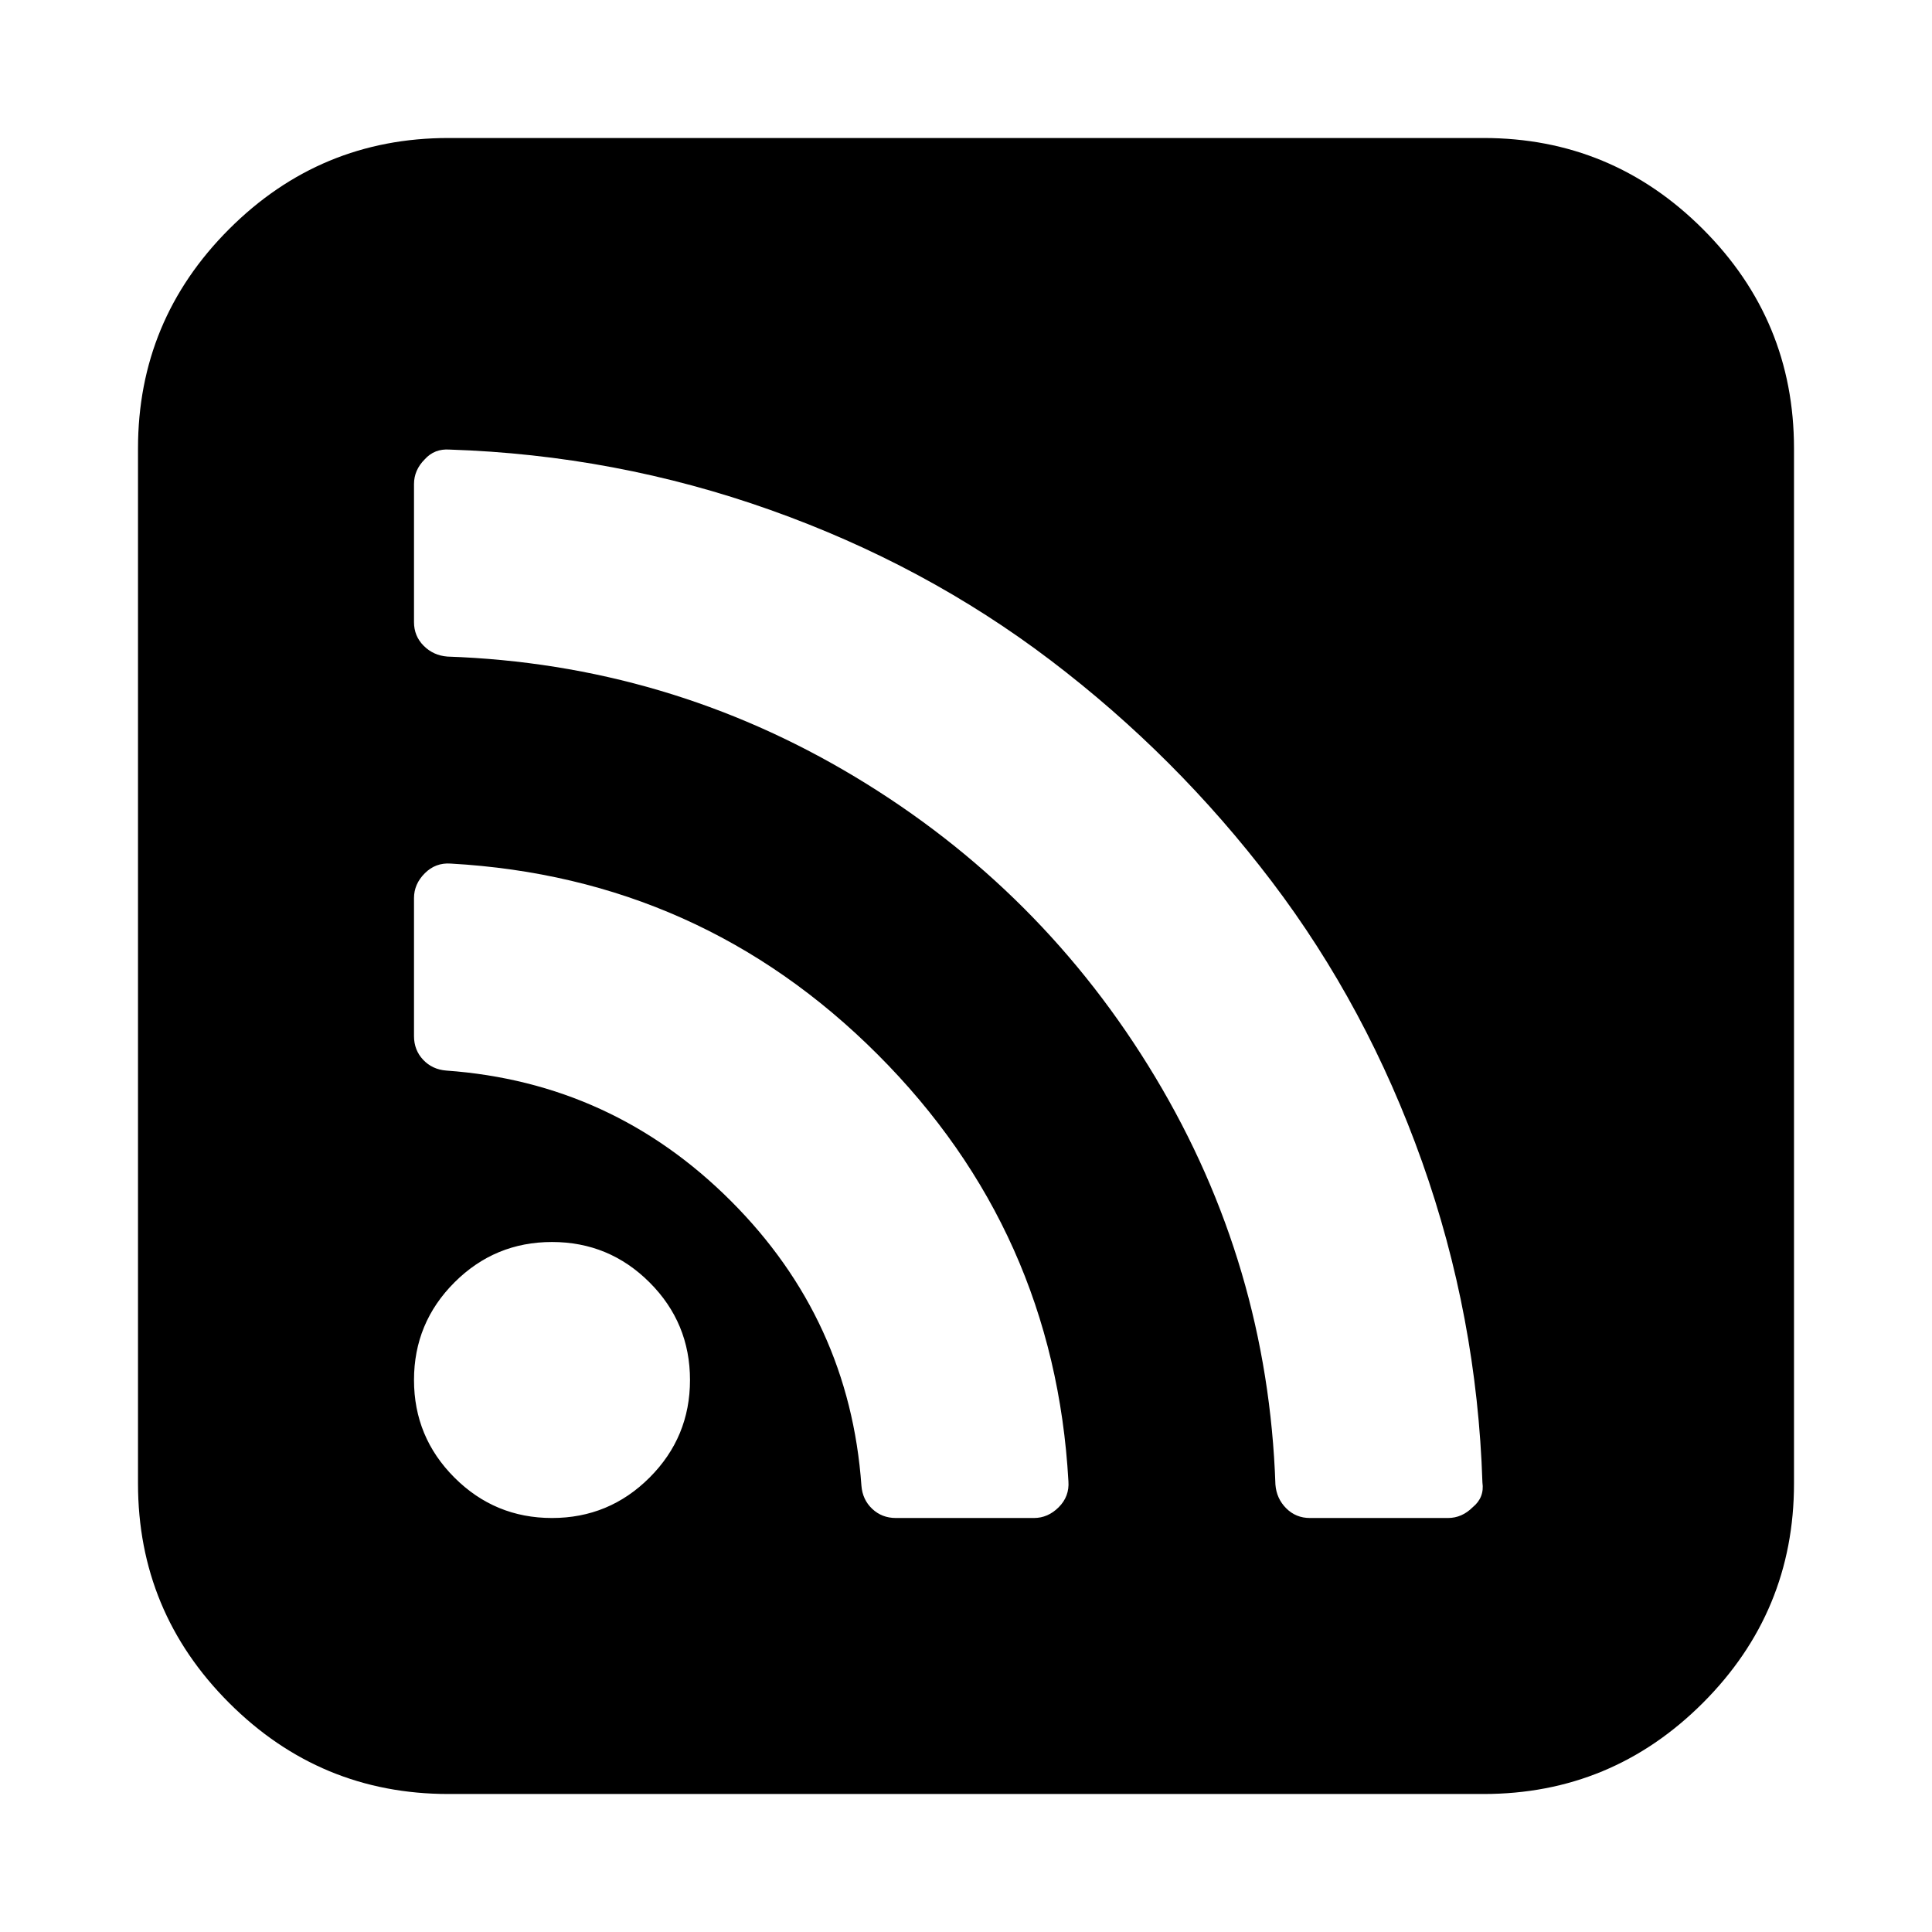
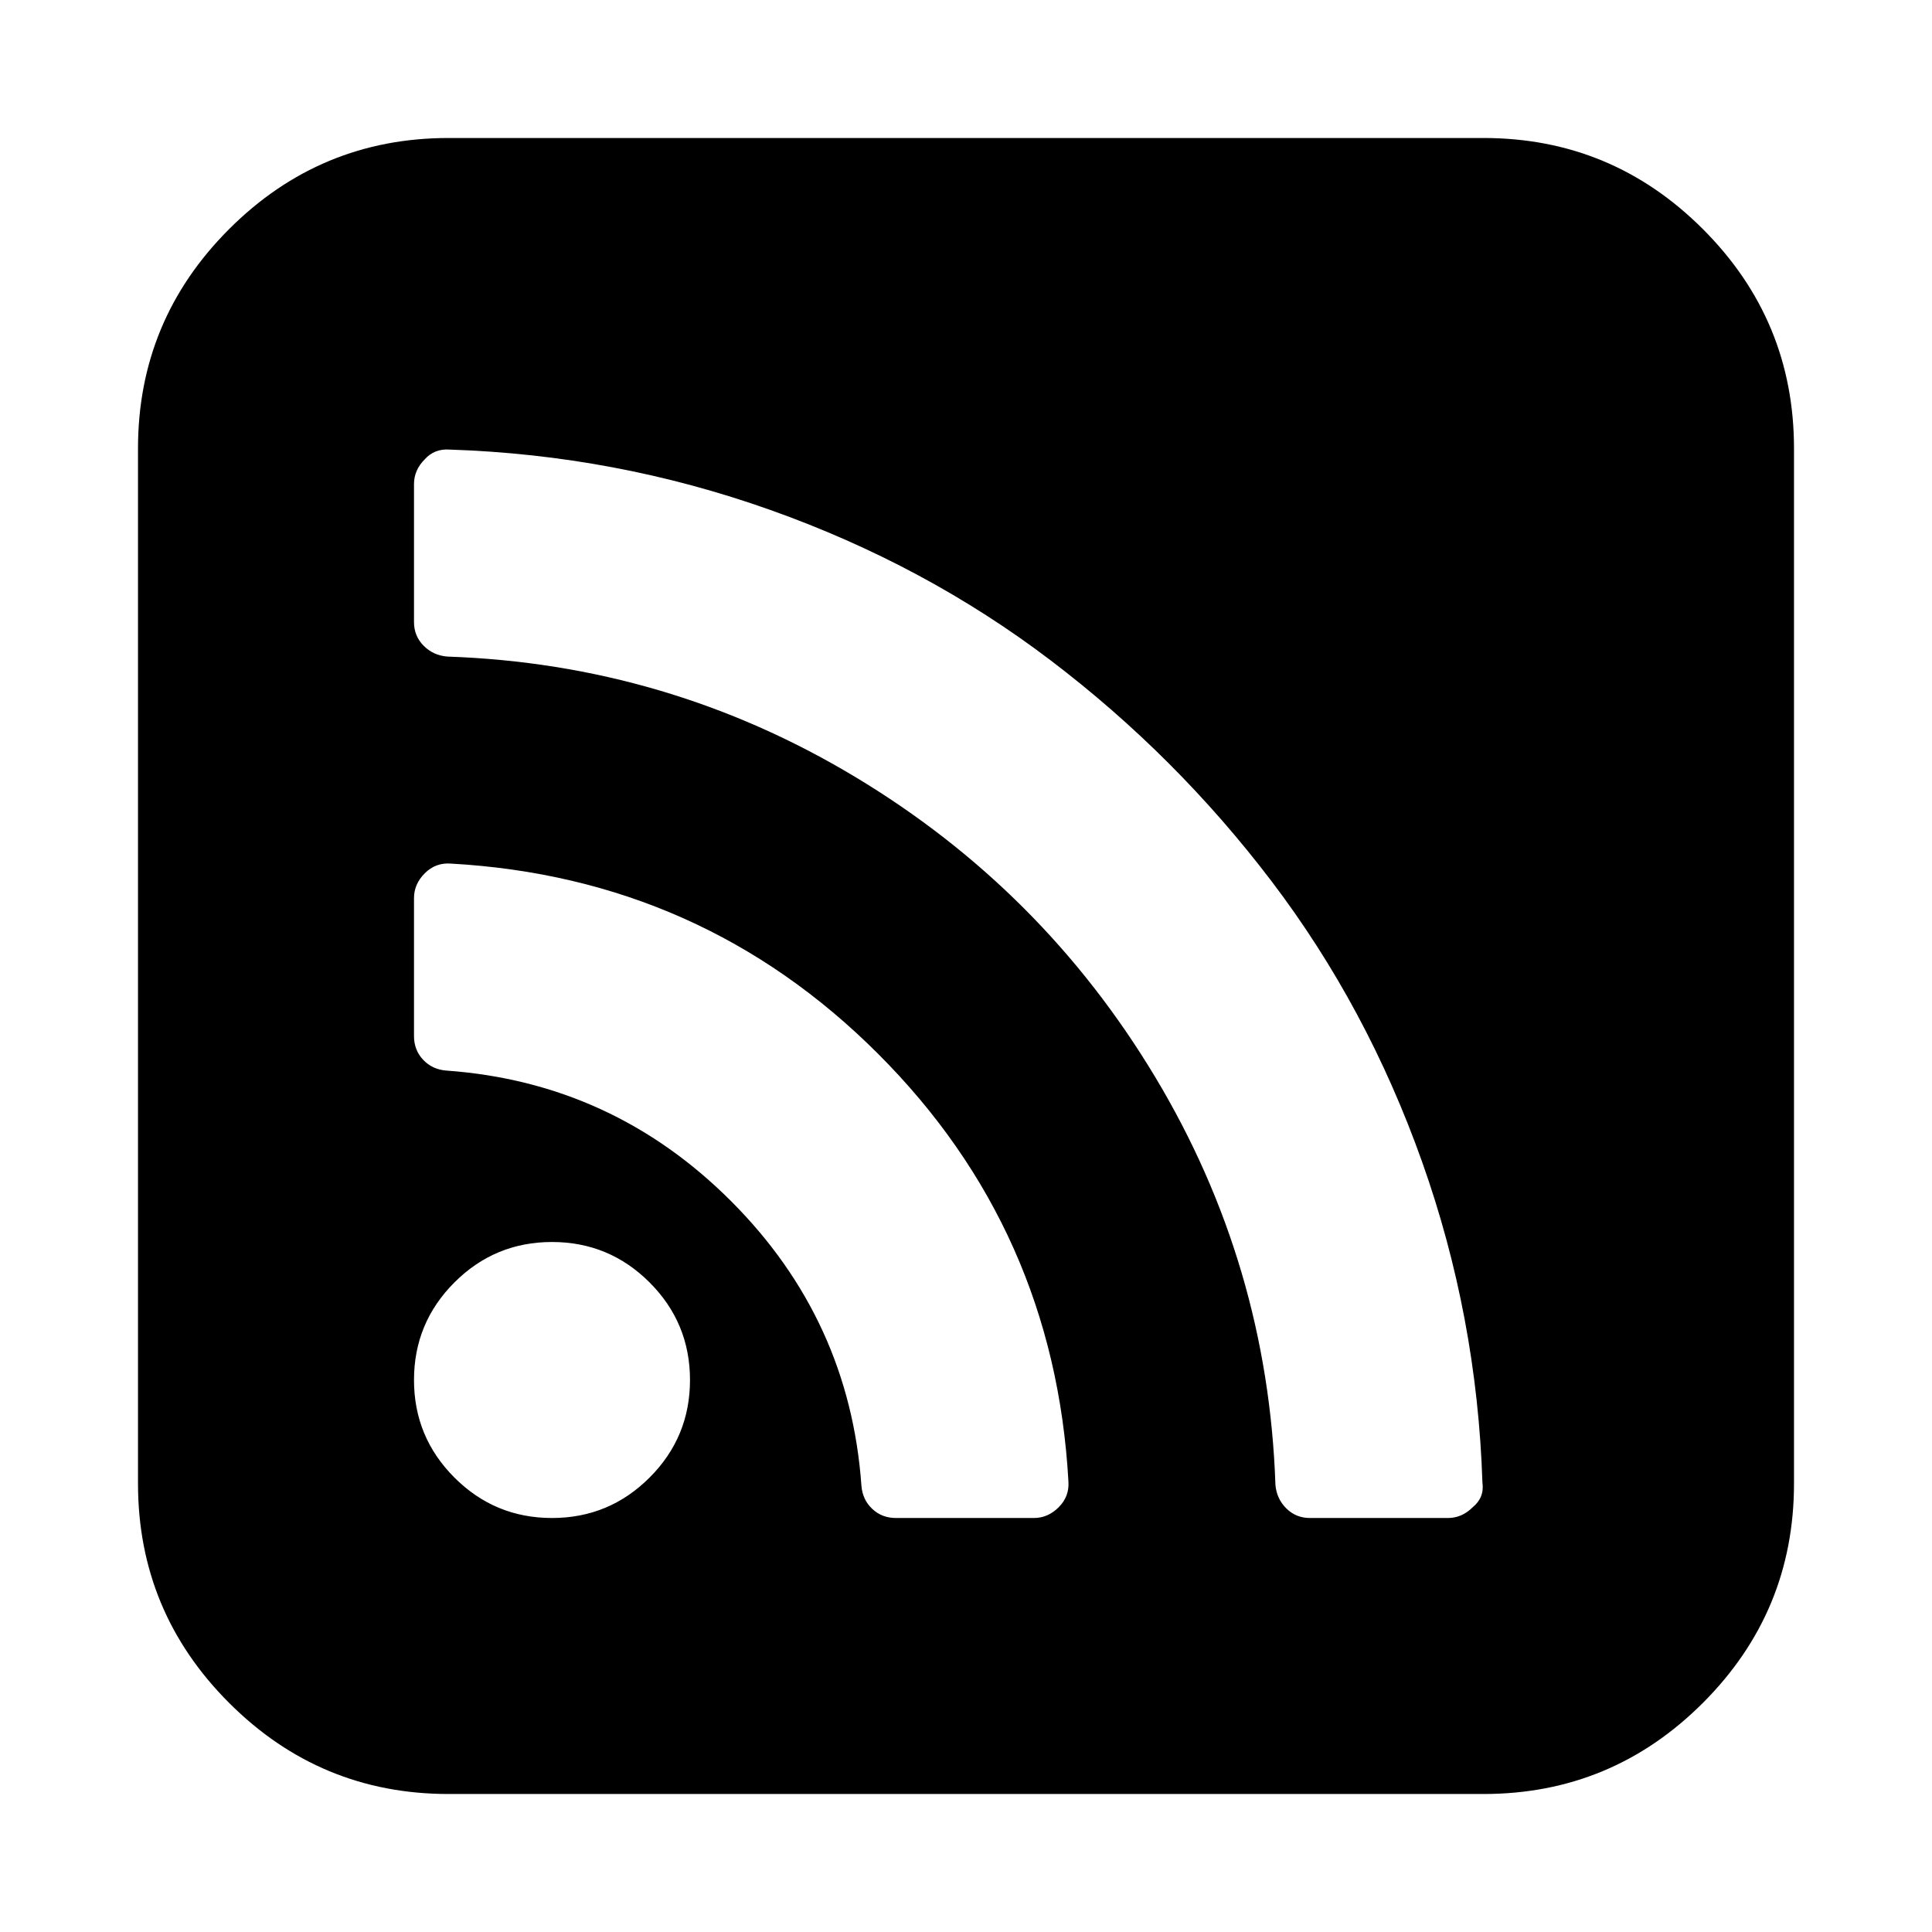
<svg xmlns="http://www.w3.org/2000/svg" width="1792" height="1792" viewBox="0 0 1792 1792">
-   <path d="M640 1280q0-53-37.5-90.5t-90.5-37.5-90.5 37.5-37.5 90.5 37.5 90.5 90.5 37.5 90.5-37.5 37.5-90.5zm351 94q-13-232-177-396t-396-177q-14-1-24 9t-10 23v128q0 13 8.5 22t21.5 10q154 11 264 121t121 264q1 13 10 21.5t22 8.5h128q13 0 23-10t9-24zm384 1q-5-154-56-297.5t-139.5-260-205-205-260-139.5-297.5-56q-14-1-23 9-10 10-10 23v128q0 13 9 22t22 10q204 7 378 111.5t278.5 278.5 111.5 378q1 13 10 22t22 9h128q13 0 23-10 11-9 9-23zm289-959v960q0 119-84.5 203.5t-203.5 84.5h-960q-119 0-203.5-84.5t-84.5-203.5v-960q0-119 84.5-203.5t203.5-84.5h960q119 0 203.5 84.5t84.5 203.5z" />
+   <path d="M640 1280q0-53-37.5-90.5t-90.5-37.5-90.5 37.5-37.5 90.5 37.5 90.5 90.5 37.5 90.5-37.5 37.5-90.5zm351 94q-13-233-176.5-396.5t-396.5-176.5q-14-1-24 9t-10 23v128q0 13 8.5 22t21.5 10q154 11 264 121t121 264q1 13 10 21.5t22 8.5h128q13 0 23-10t9-24zm384 1q-5-154-56-297.5t-139.5-260-205-205-260-139.5-297.5-56q-14-1-23 9-10 10-10 23v128q0 13 9 22t22 10q204 7 378 111.5t278.5 278.5 111.5 378q1 13 10 22t22 9h128q13 0 23-10 11-9 9-23zm289-959v960q0 119-84.5 203.5t-203.5 84.5h-960q-119 0-203.5-84.5t-84.5-203.5v-960q0-119 84.5-203.5t203.5-84.5h960q119 0 203.5 84.5t84.5 203.5z" />
</svg>
